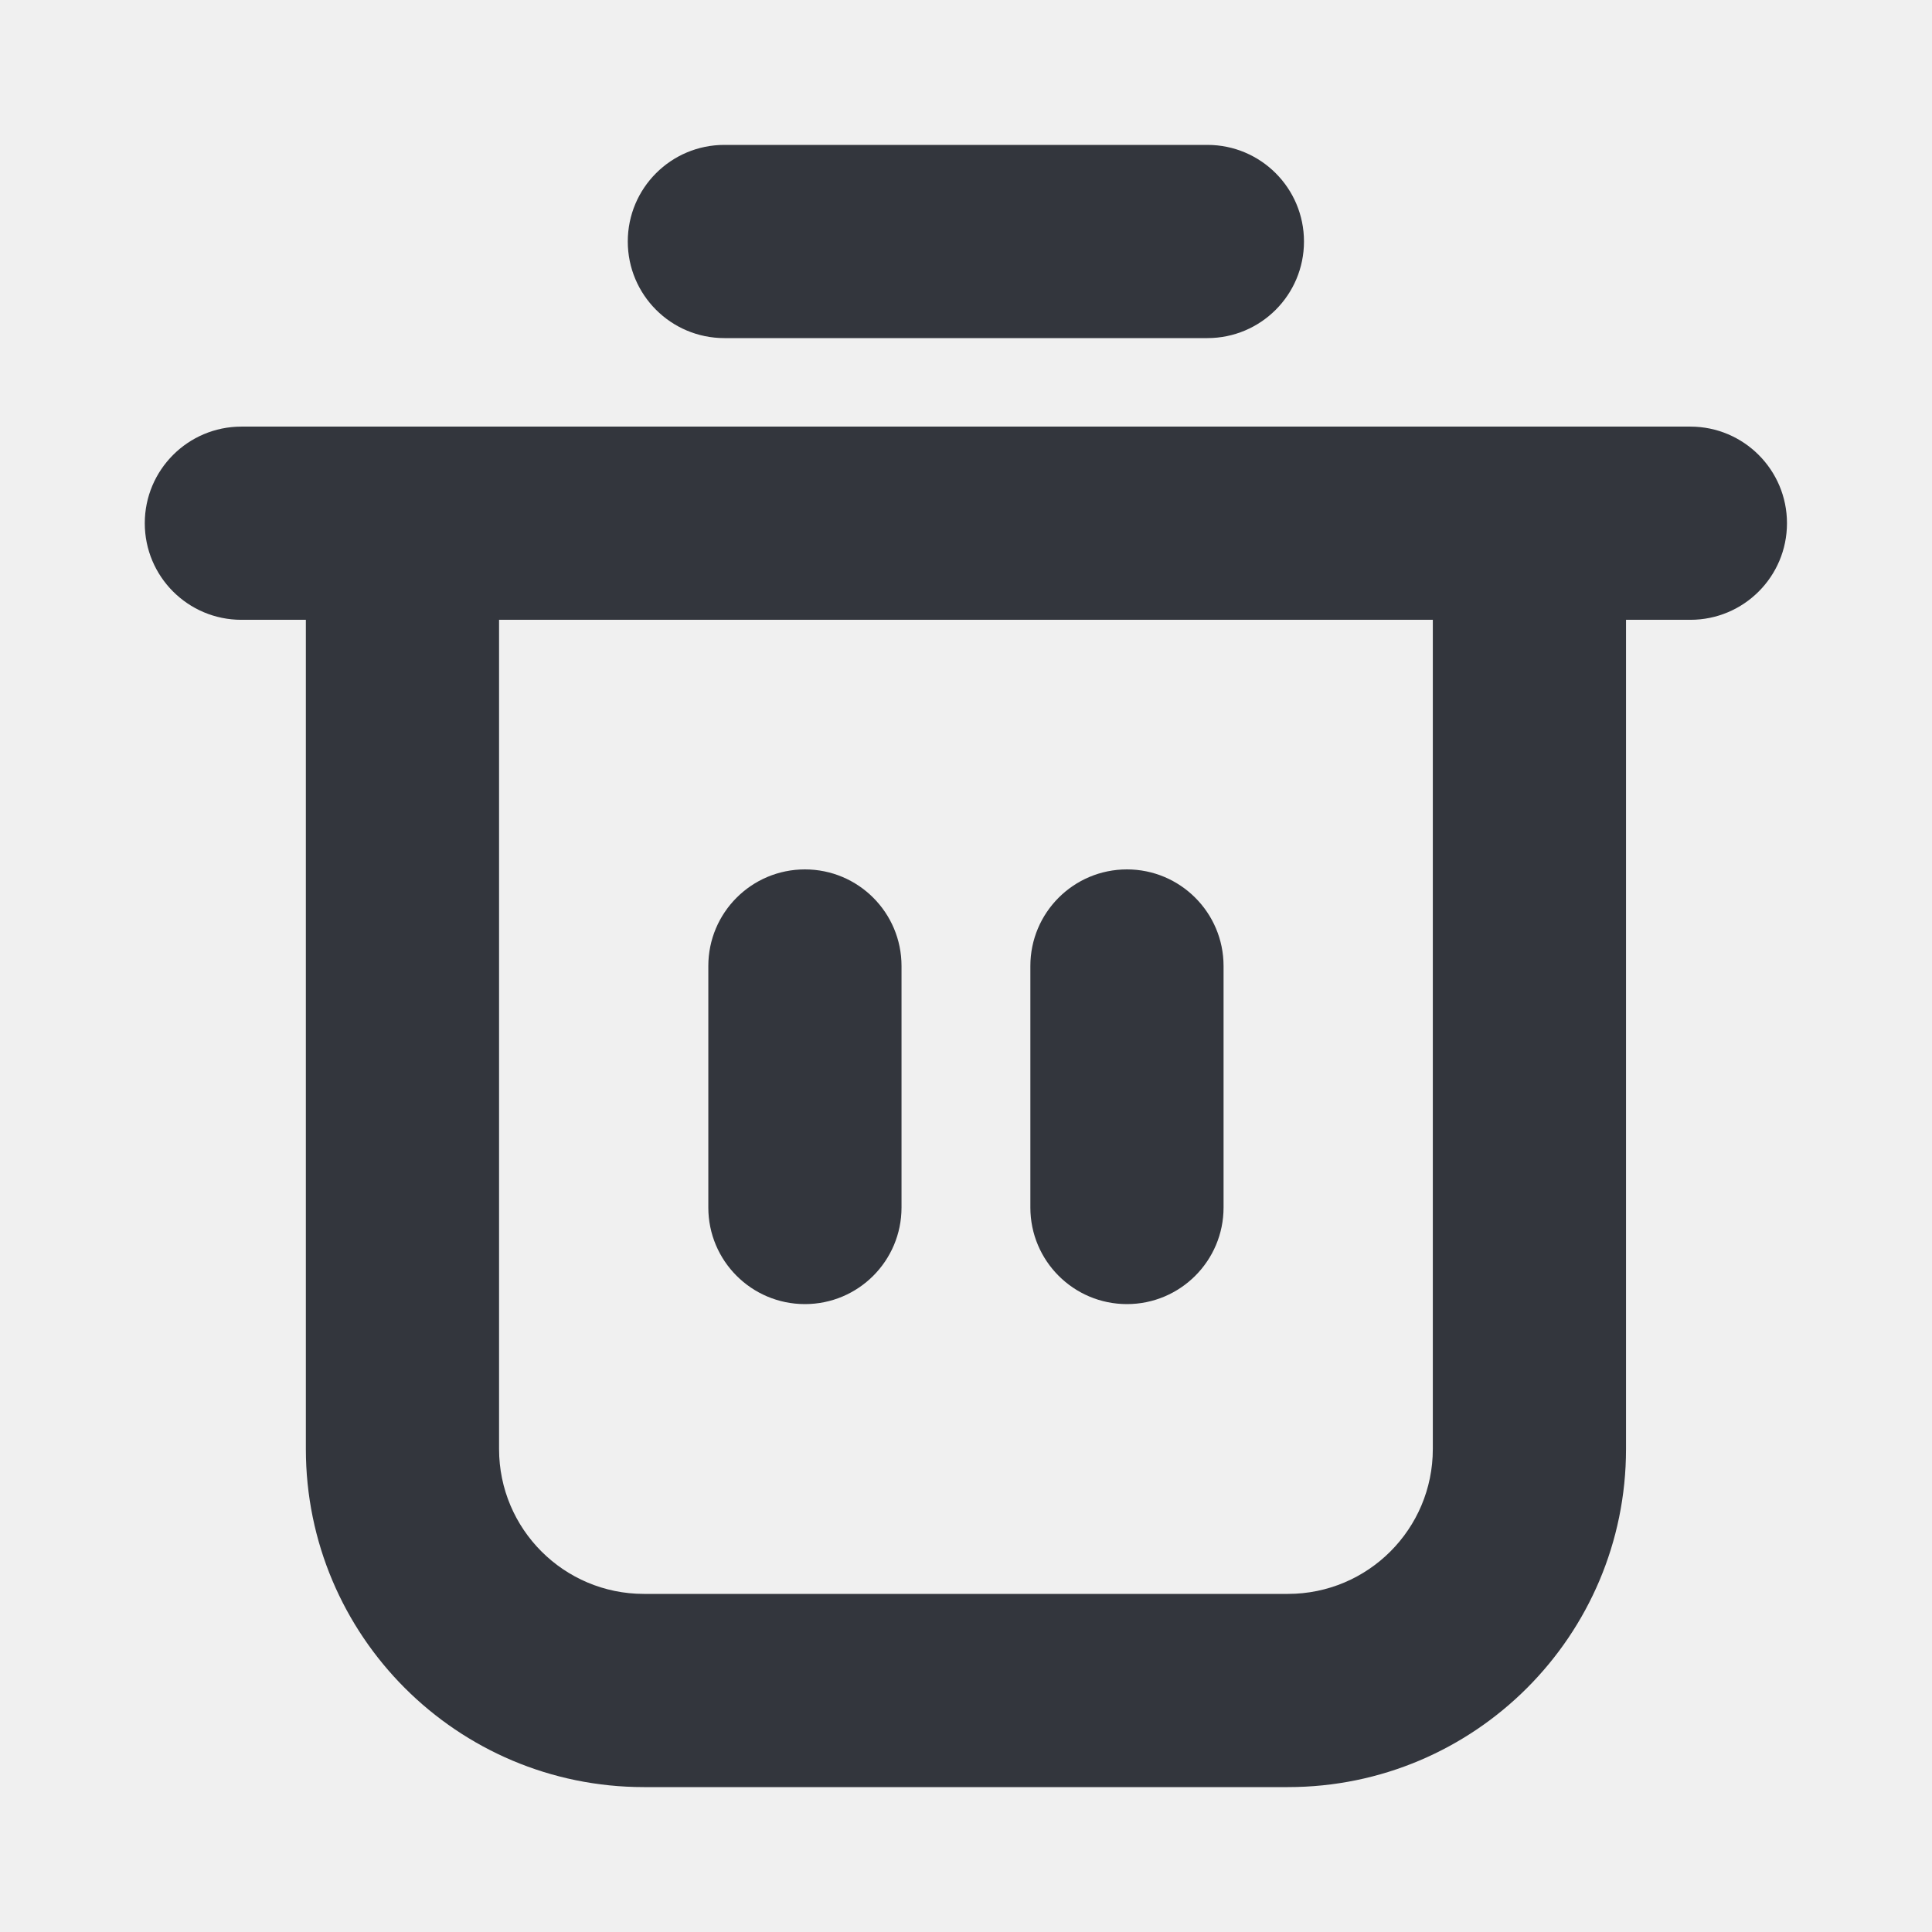
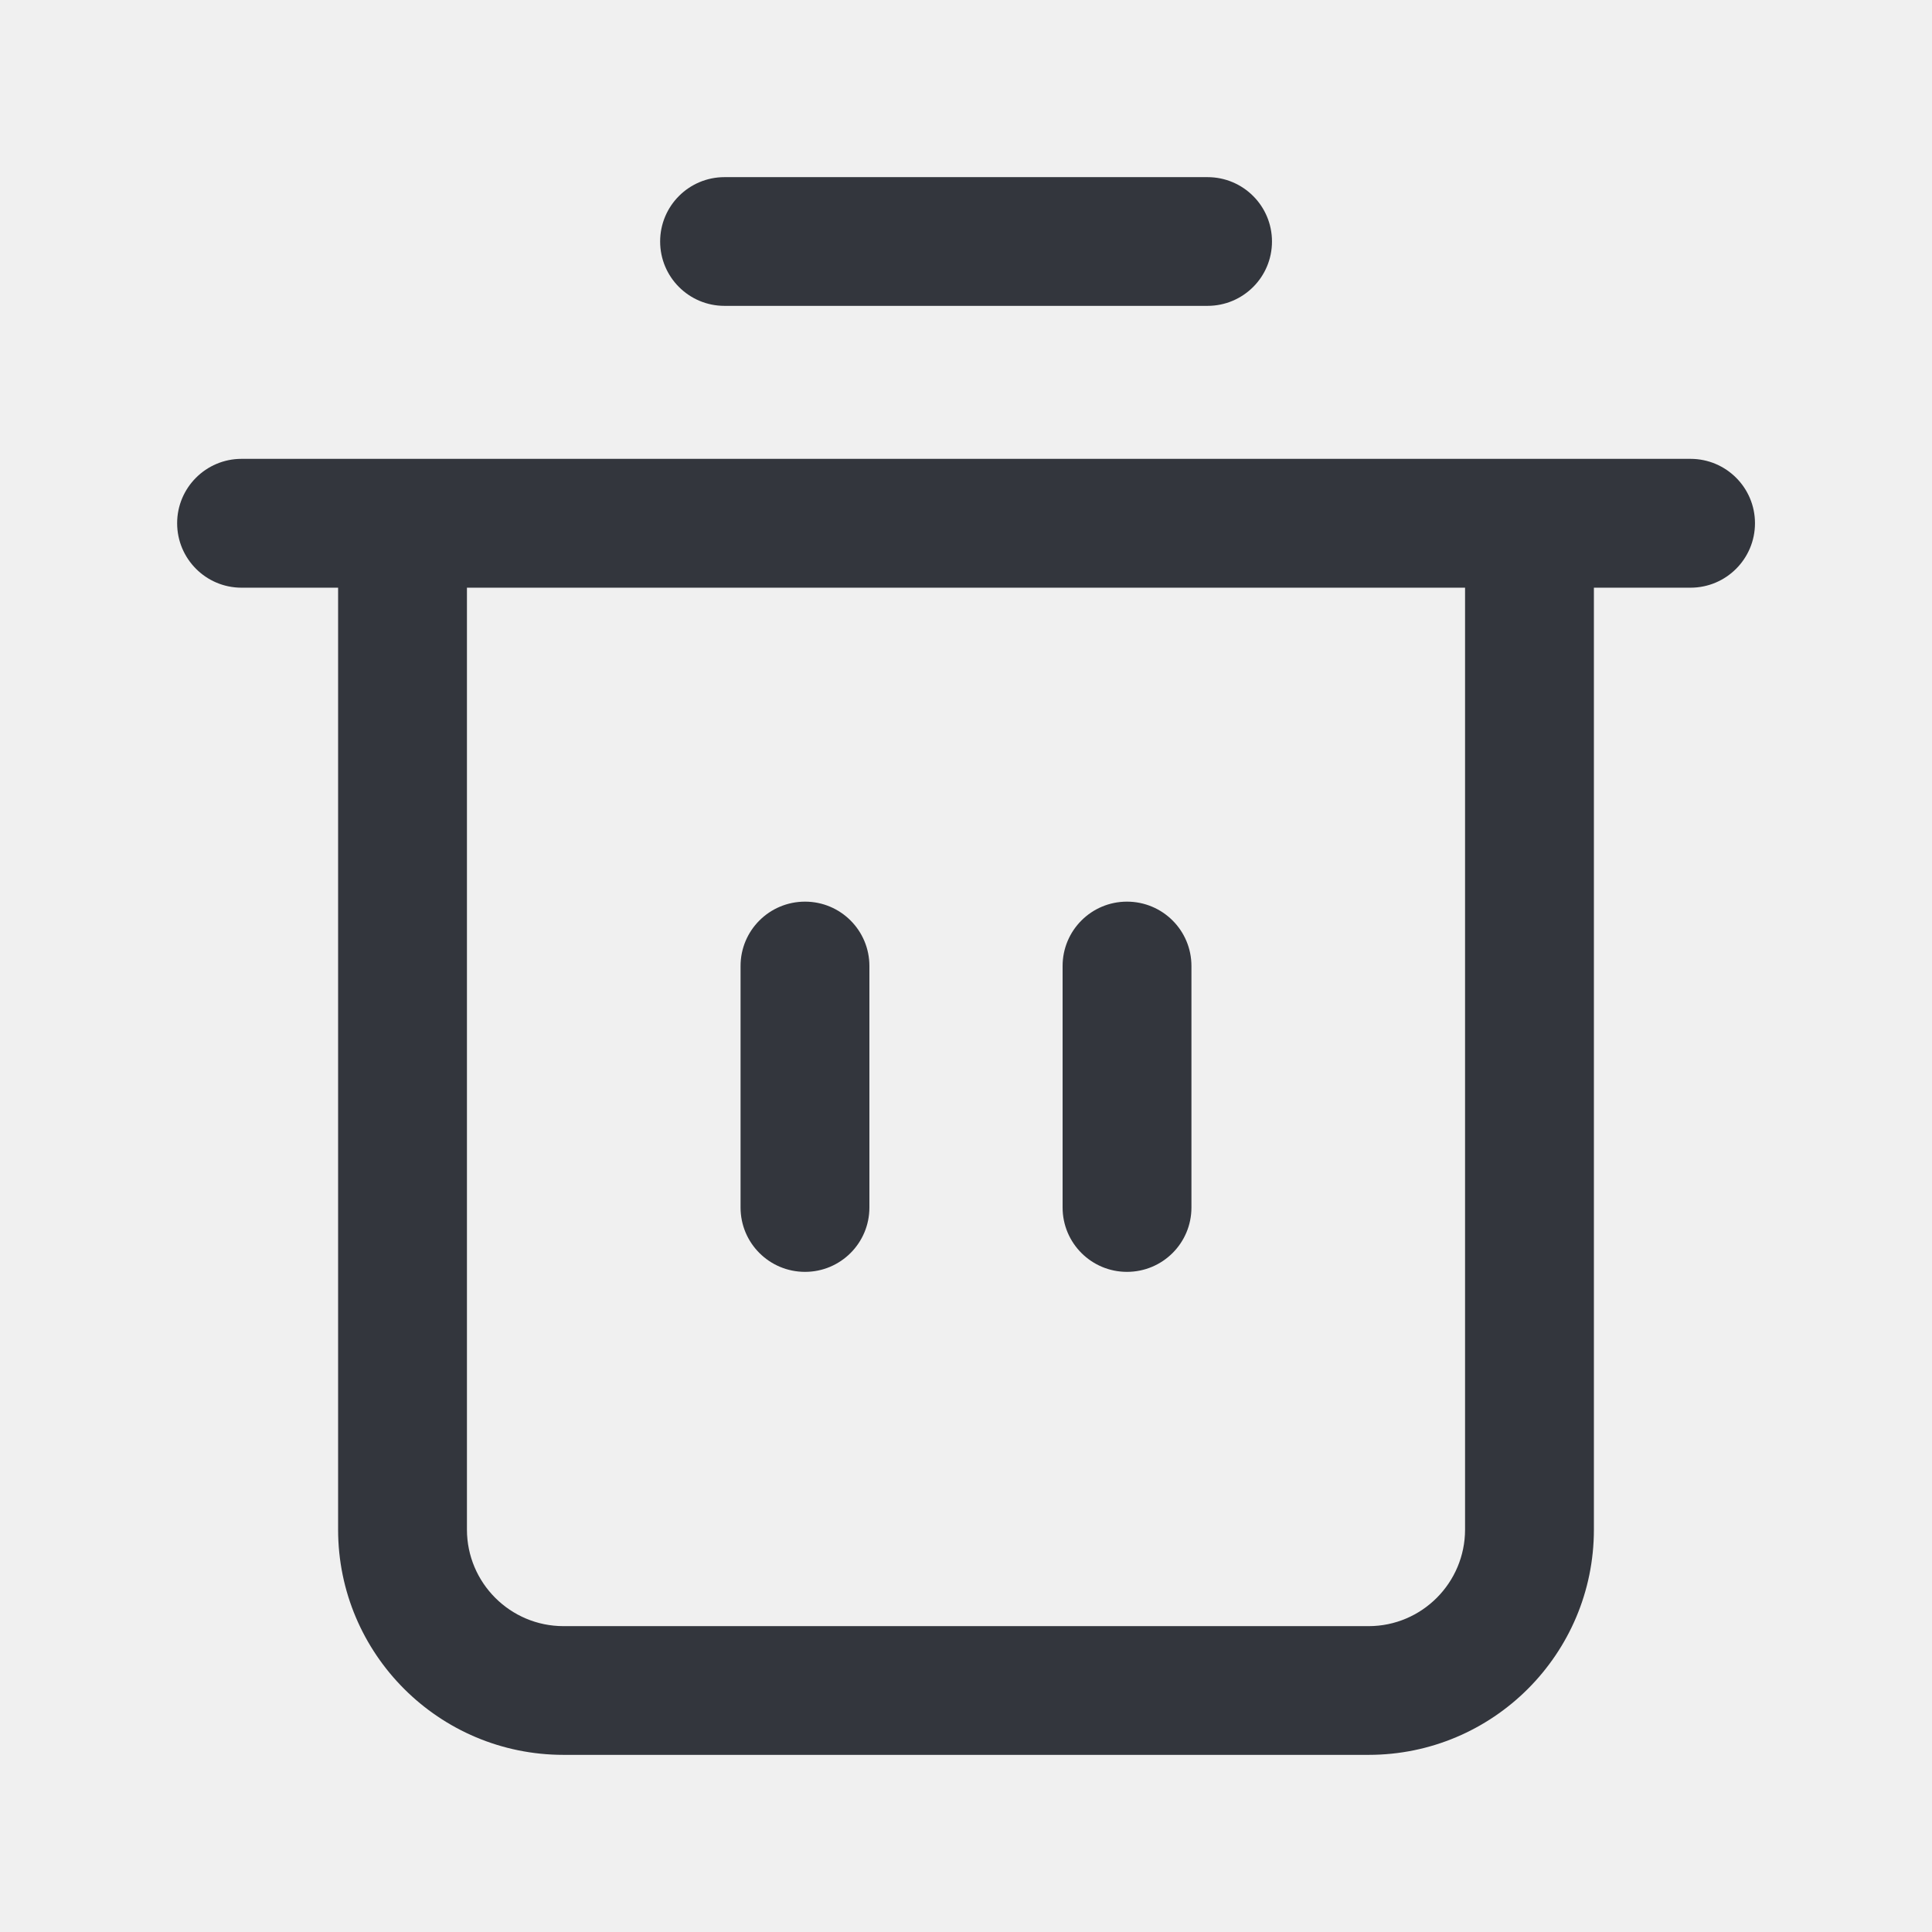
<svg xmlns="http://www.w3.org/2000/svg" width="16" height="16" viewBox="0 0 16 16" fill="none">
-   <path fill-rule="evenodd" clip-rule="evenodd" d="M5.199 2C5.199 1.558 5.557 1.2 5.999 1.2H9.999C10.441 1.2 10.799 1.558 10.799 2C10.799 2.442 10.441 2.8 9.999 2.8H5.999C5.557 2.8 5.199 2.442 5.199 2ZM1.199 4.333C1.199 3.892 1.557 3.533 1.999 3.533H13.999C14.441 3.533 14.799 3.892 14.799 4.333C14.799 4.775 14.441 5.133 13.999 5.133H13.466V12C13.466 13.546 12.212 14.8 10.666 14.8H5.333C3.786 14.8 2.533 13.546 2.533 12V5.133H1.999C1.557 5.133 1.199 4.775 1.199 4.333ZM4.133 5.133V12C4.133 12.663 4.67 13.2 5.333 13.2H10.666C11.329 13.2 11.866 12.663 11.866 12V5.133H4.133ZM7.466 8C7.466 7.558 7.108 7.2 6.666 7.2C6.224 7.2 5.866 7.558 5.866 8V10C5.866 10.442 6.224 10.8 6.666 10.8C7.108 10.8 7.466 10.442 7.466 10V8ZM9.333 7.2C9.774 7.2 10.133 7.558 10.133 8V10C10.133 10.442 9.774 10.8 9.333 10.8C8.891 10.8 8.533 10.442 8.533 10V8C8.533 7.558 8.891 7.2 9.333 7.2Z" fill="#33363D" />
+   <g clip-path="url(#clip0_5530_118550)">
+     <path fill-rule="evenodd" clip-rule="evenodd" d="M5.467 2C5.467 1.705 5.706 1.467 6 1.467H10C10.295 1.467 10.534 1.705 10.534 2C10.534 2.295 10.295 2.533 10 2.533H6C5.706 2.533 5.467 2.295 5.467 2ZM1.467 4.333C1.467 4.039 1.706 3.8 2 3.8H14C14.295 3.8 14.534 4.039 14.534 4.333C14.534 4.628 14.295 4.867 14 4.867H13.2V12.667C13.2 13.698 12.364 14.533 11.334 14.533H4.667C3.636 14.533 2.8 13.698 2.8 12.667V4.867H2C1.706 4.867 1.467 4.628 1.467 4.333ZM3.867 4.867V12.667C3.867 13.108 4.225 13.467 4.667 13.467H11.334C11.775 13.467 12.133 13.108 12.133 12.667V4.867H3.867ZM6.667 7.467C6.961 7.467 7.2 7.705 7.2 8V10C7.2 10.295 6.961 10.533 6.667 10.533C6.372 10.533 6.133 10.295 6.133 10V8C6.133 7.705 6.372 7.467 6.667 7.467ZM9.333 7.467C9.628 7.467 9.867 7.705 9.867 8V10C9.867 10.295 9.628 10.533 9.333 10.533C9.039 10.533 8.8 10.295 8.8 10V8C8.8 7.705 9.039 7.467 9.333 7.467Z" fill="#33363D" />
+   </g>
+   <defs>
+     <clipPath id="clip0_5530_118550">
+       <rect width="16" height="16" fill="white" />
+     </clipPath>
+   </defs>
</svg>
